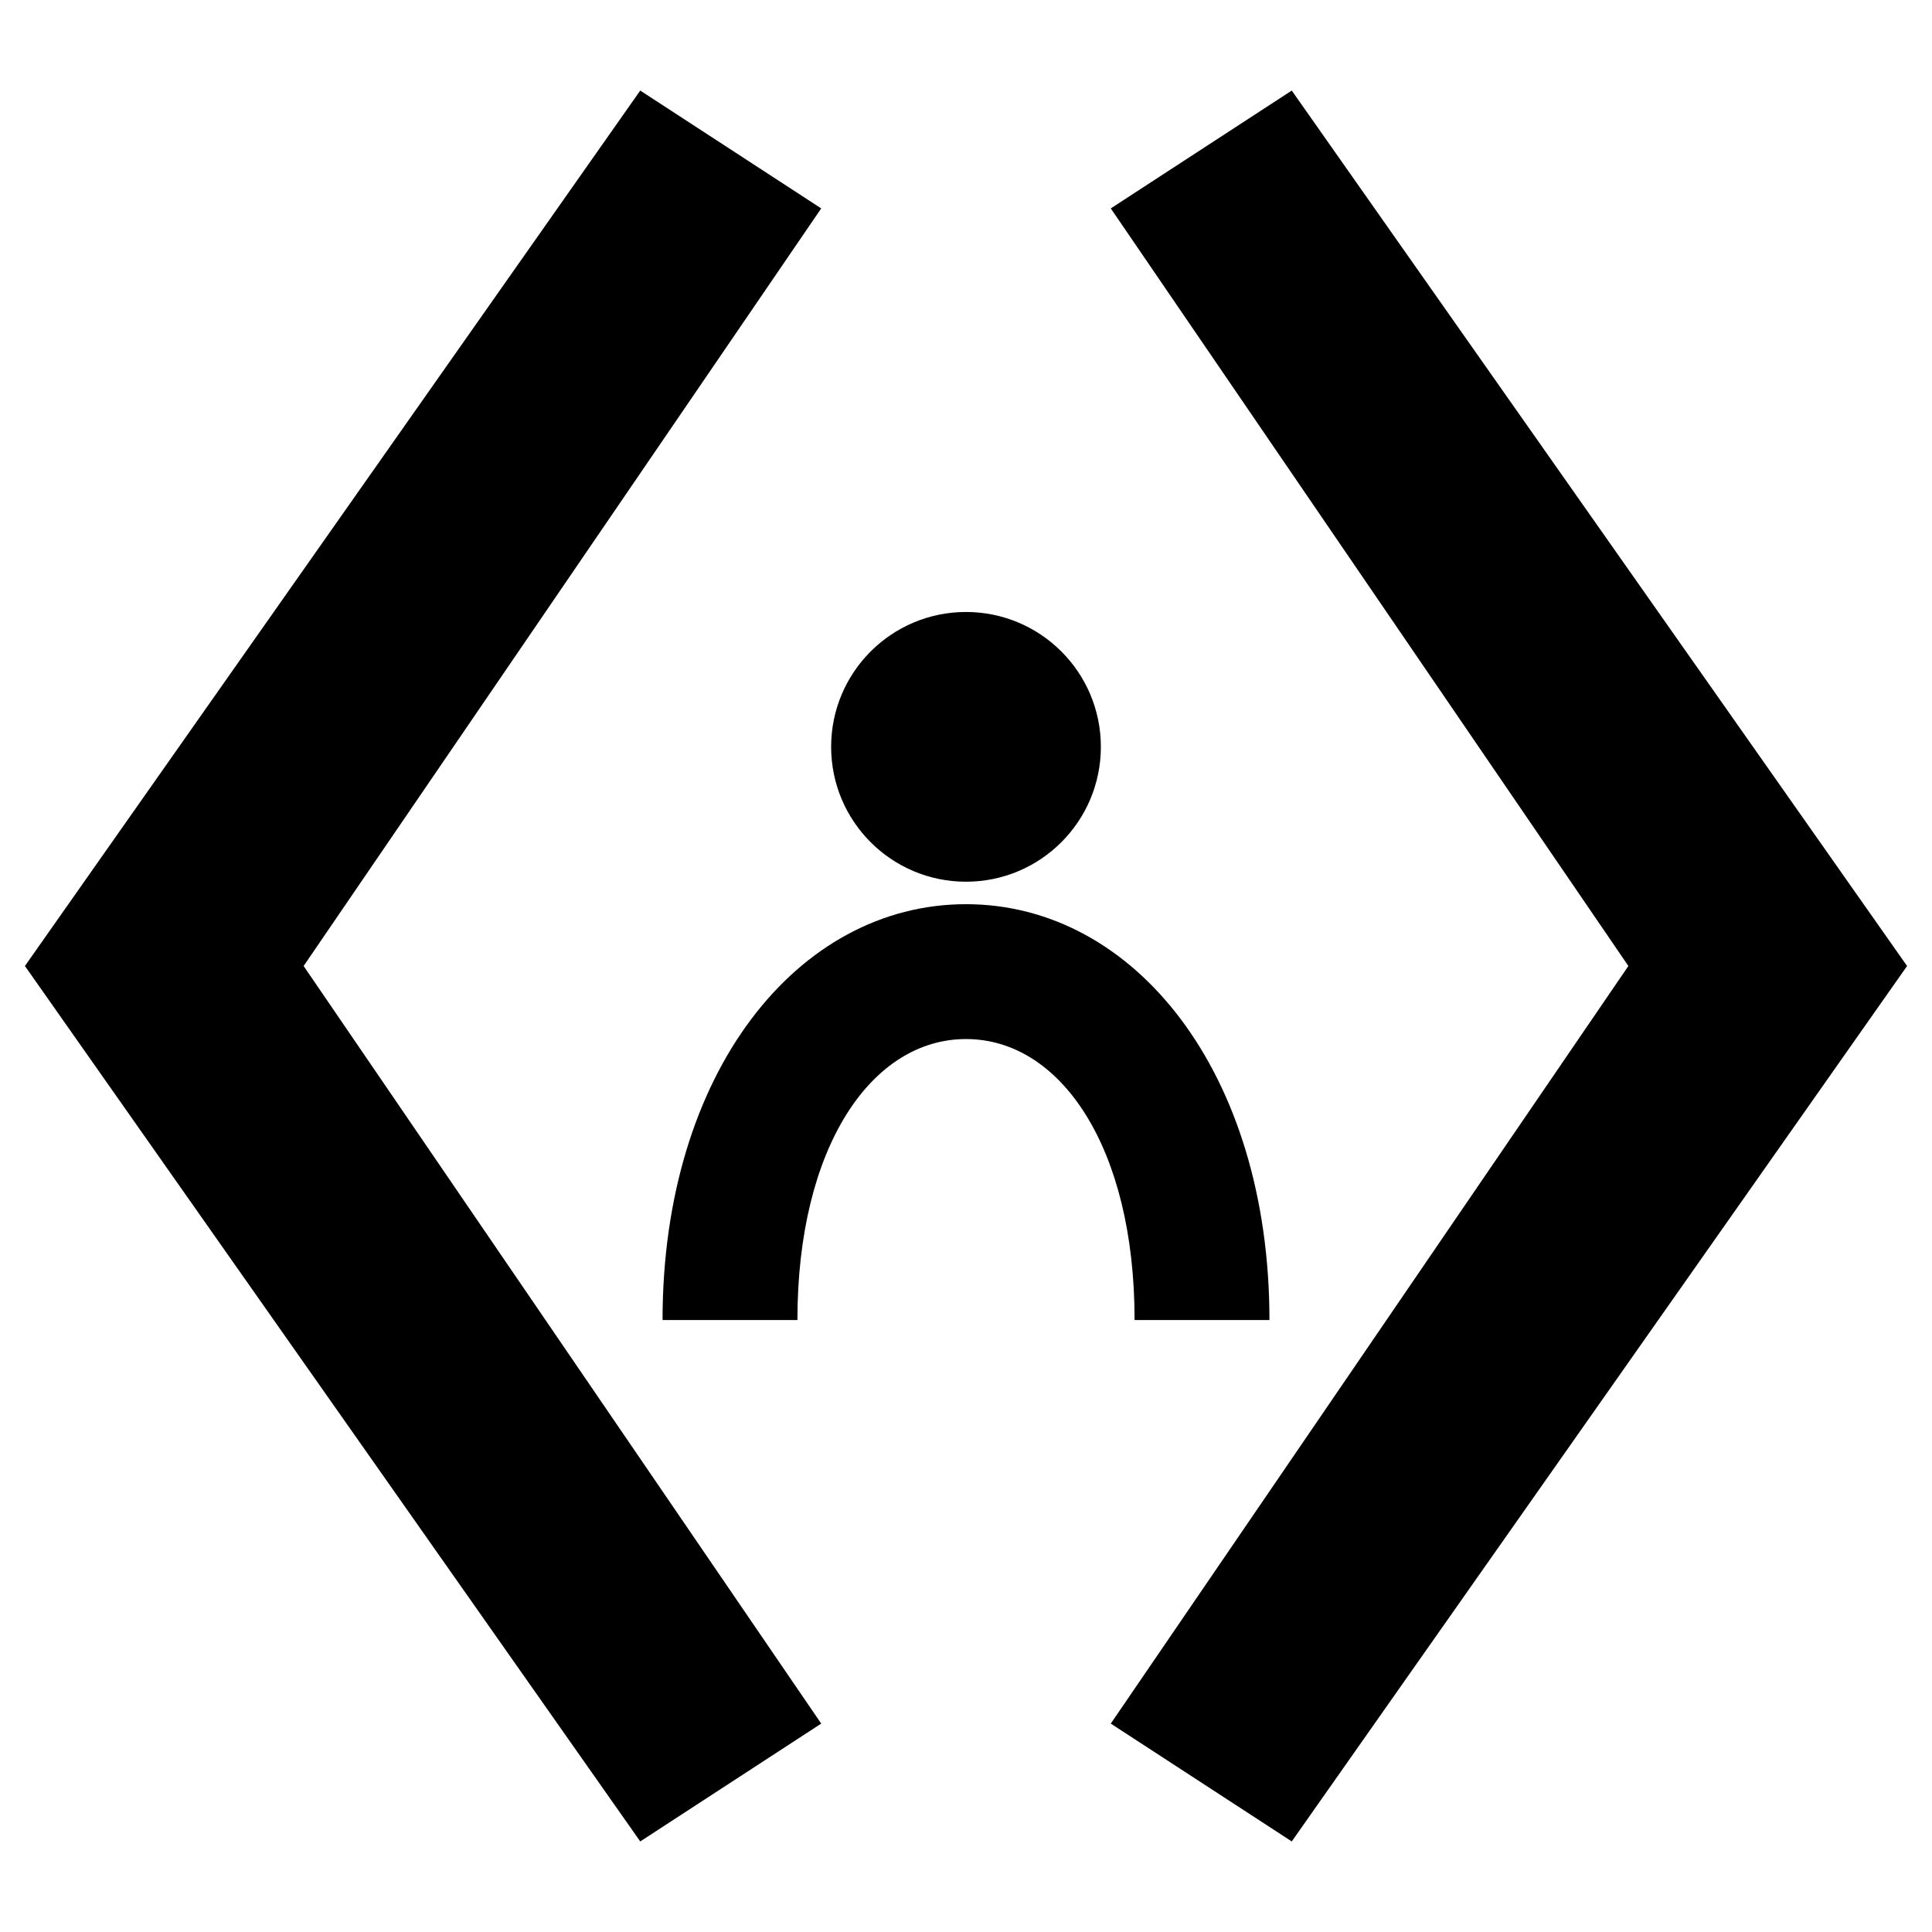
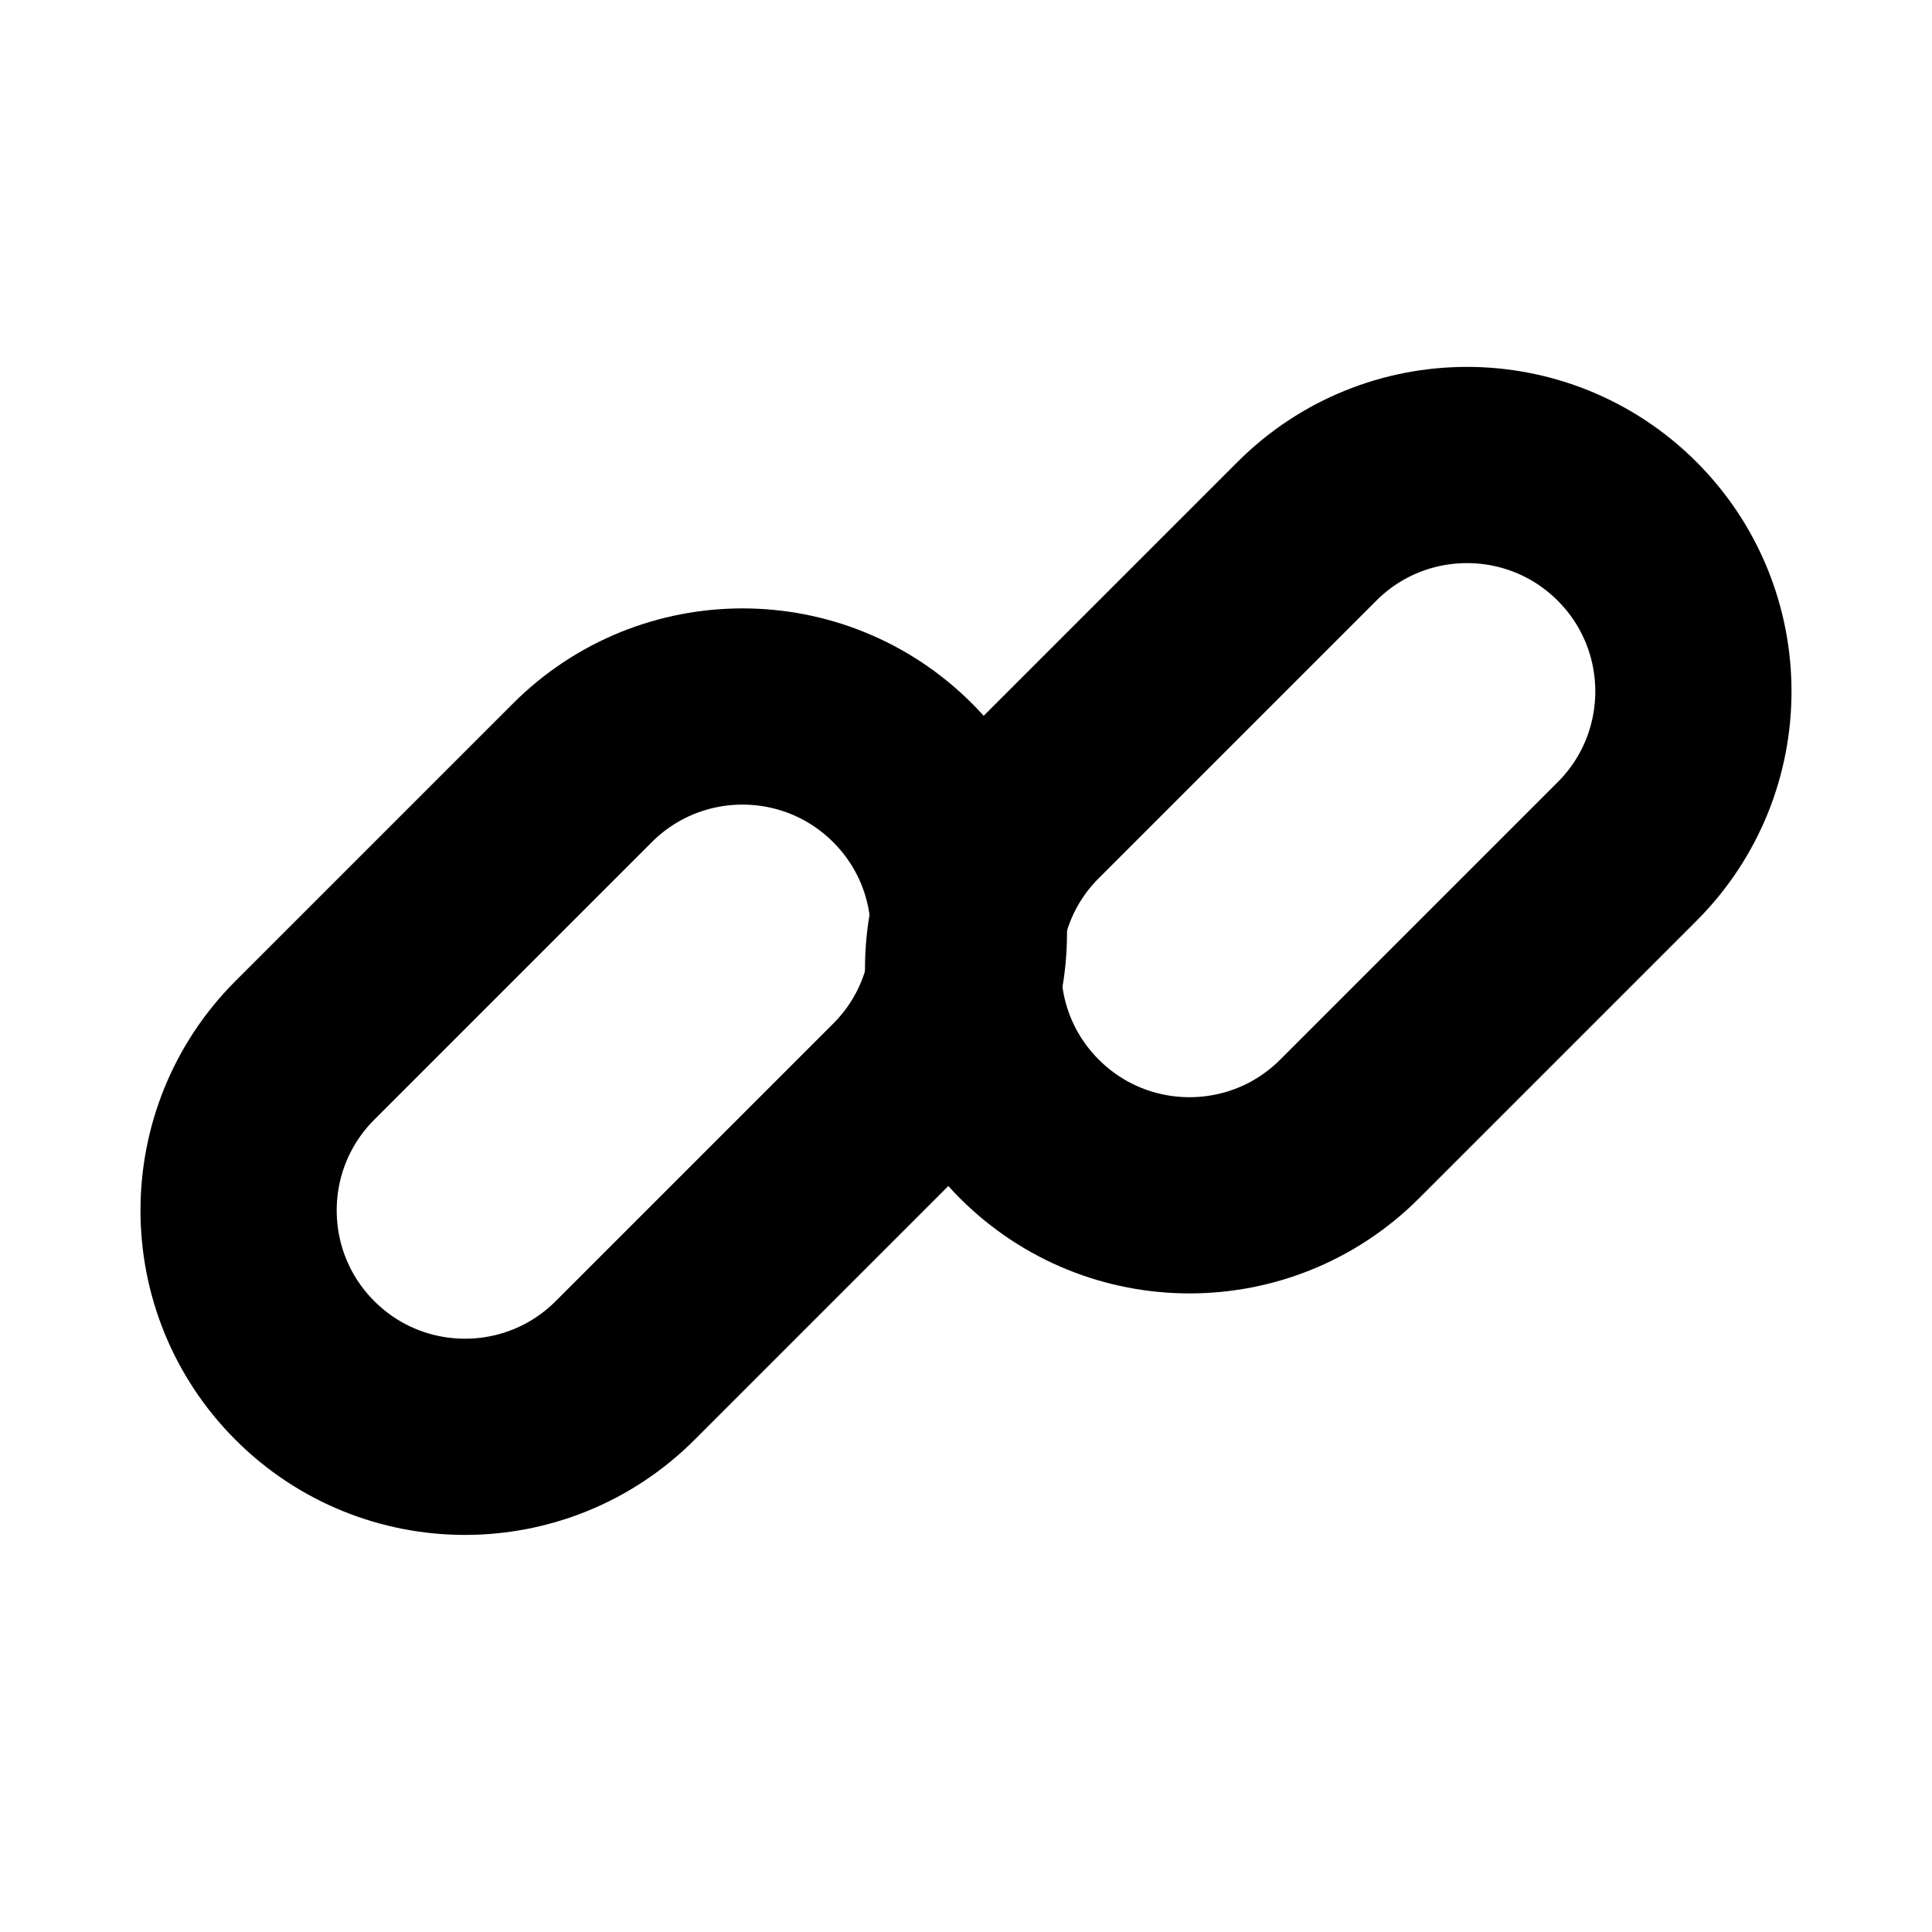
- <svg xmlns="http://www.w3.org/2000/svg" width="100%" height="100%" viewBox="0 0 64 64" version="1.1" xml:space="preserve" style="fill-rule:evenodd;clip-rule:evenodd;stroke-linejoin:round;stroke-miterlimit:2;">
-   <g transform="matrix(1.199016,0,0,1.115385,-6.368499,-3.692308)">
-     <path d="M23,6L6,32L23,58L28,54.5L13.7,32L28,9.5L23,6ZM41,6L36,9.5L50.3,32L36,54.5L41,58L58,32L41,6Z" style="fill-rule:nonzero;" />
-   </g>
-   <g transform="matrix(0.744594,0,0,0.744594,8.173003,7.986855)">
-     <circle cx="32" cy="22.5" r="6" />
-   </g>
-   <g transform="matrix(0.744594,0,0,0.744594,8.173003,7.986855)">
-     <path d="M18.5,48C18.5,37 24.5,29.5 32,29.5C39.5,29.5 45.5,37 45.5,48L39.5,48C39.5,40.3 36.2,35.5 32,35.5C27.8,35.5 24.5,40.3 24.5,48L18.5,48Z" style="fill-rule:nonzero;" />
+ <svg xmlns="http://www.w3.org/2000/svg" viewBox="0 0 64 64">
+   <g fill="none" stroke="#000" stroke-linecap="round" stroke-linejoin="round" stroke-width="6.5">
+     <rect width="28" height="15" x="6" y="28" rx="7.5" transform="rotate(-45 20 35.5)" />
+     <rect width="28" height="15" x="30" y="20" rx="7.5" transform="rotate(-45 44 27.5)" />
  </g>
</svg>
